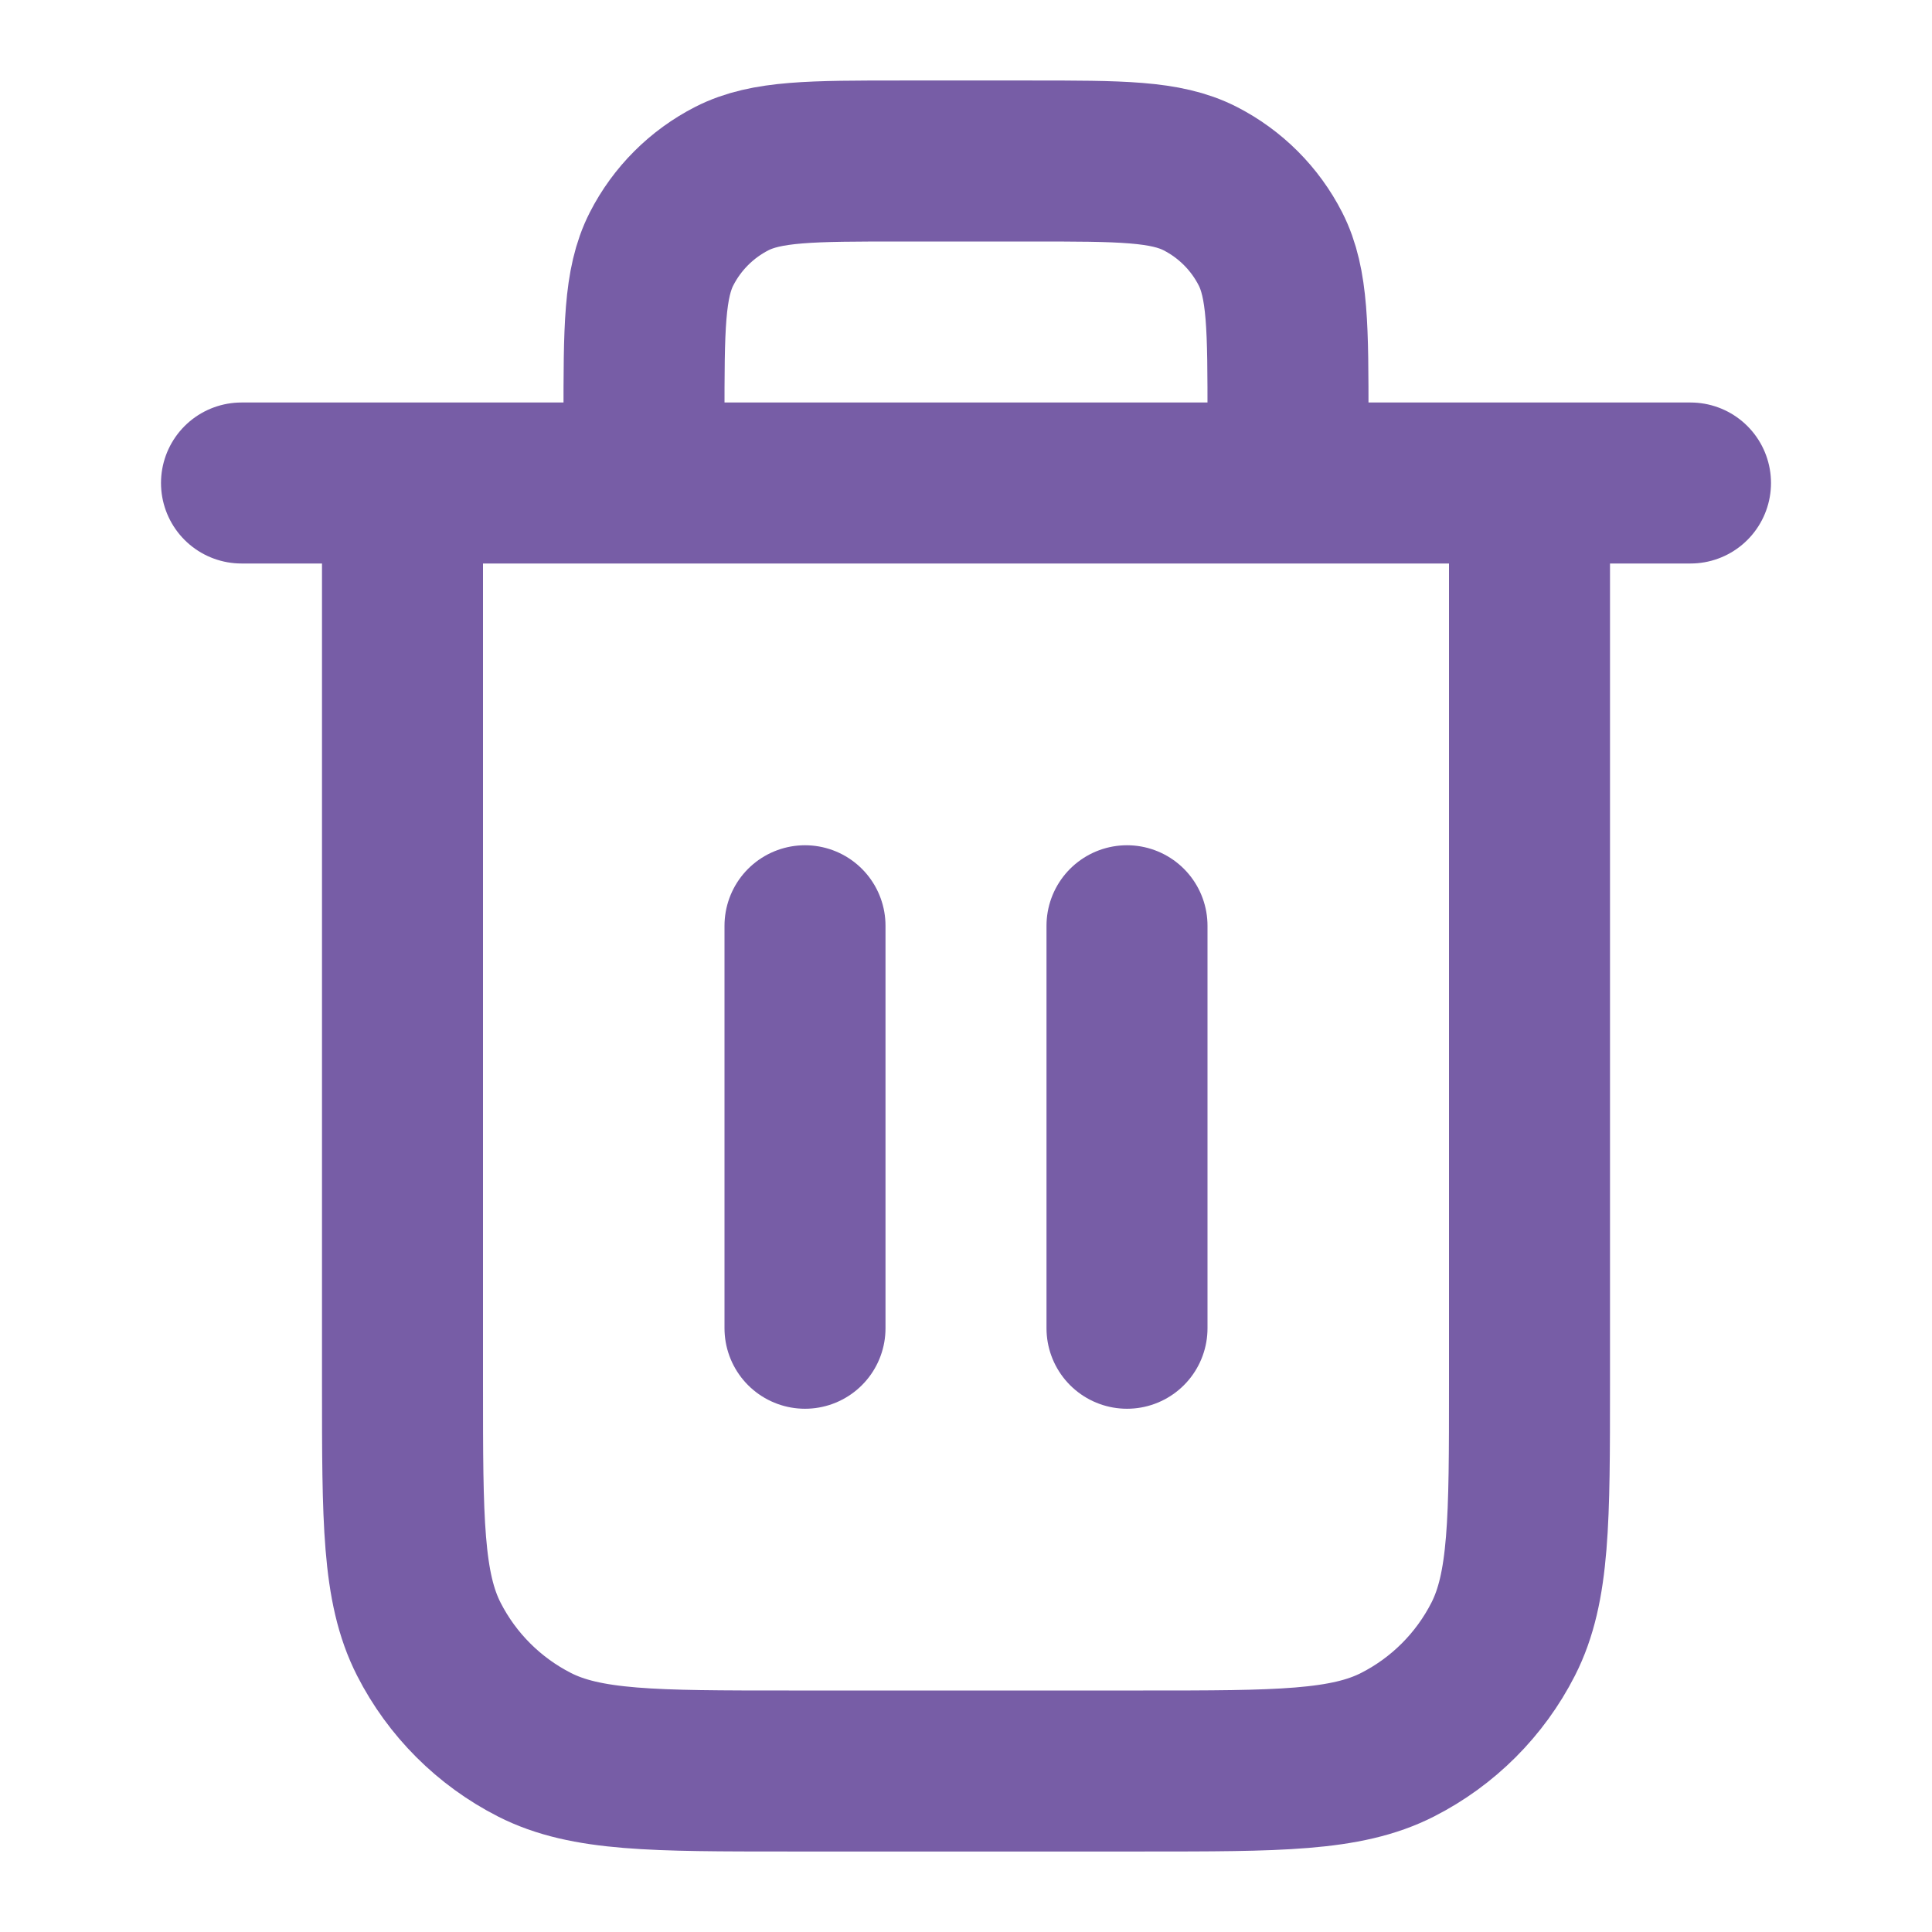
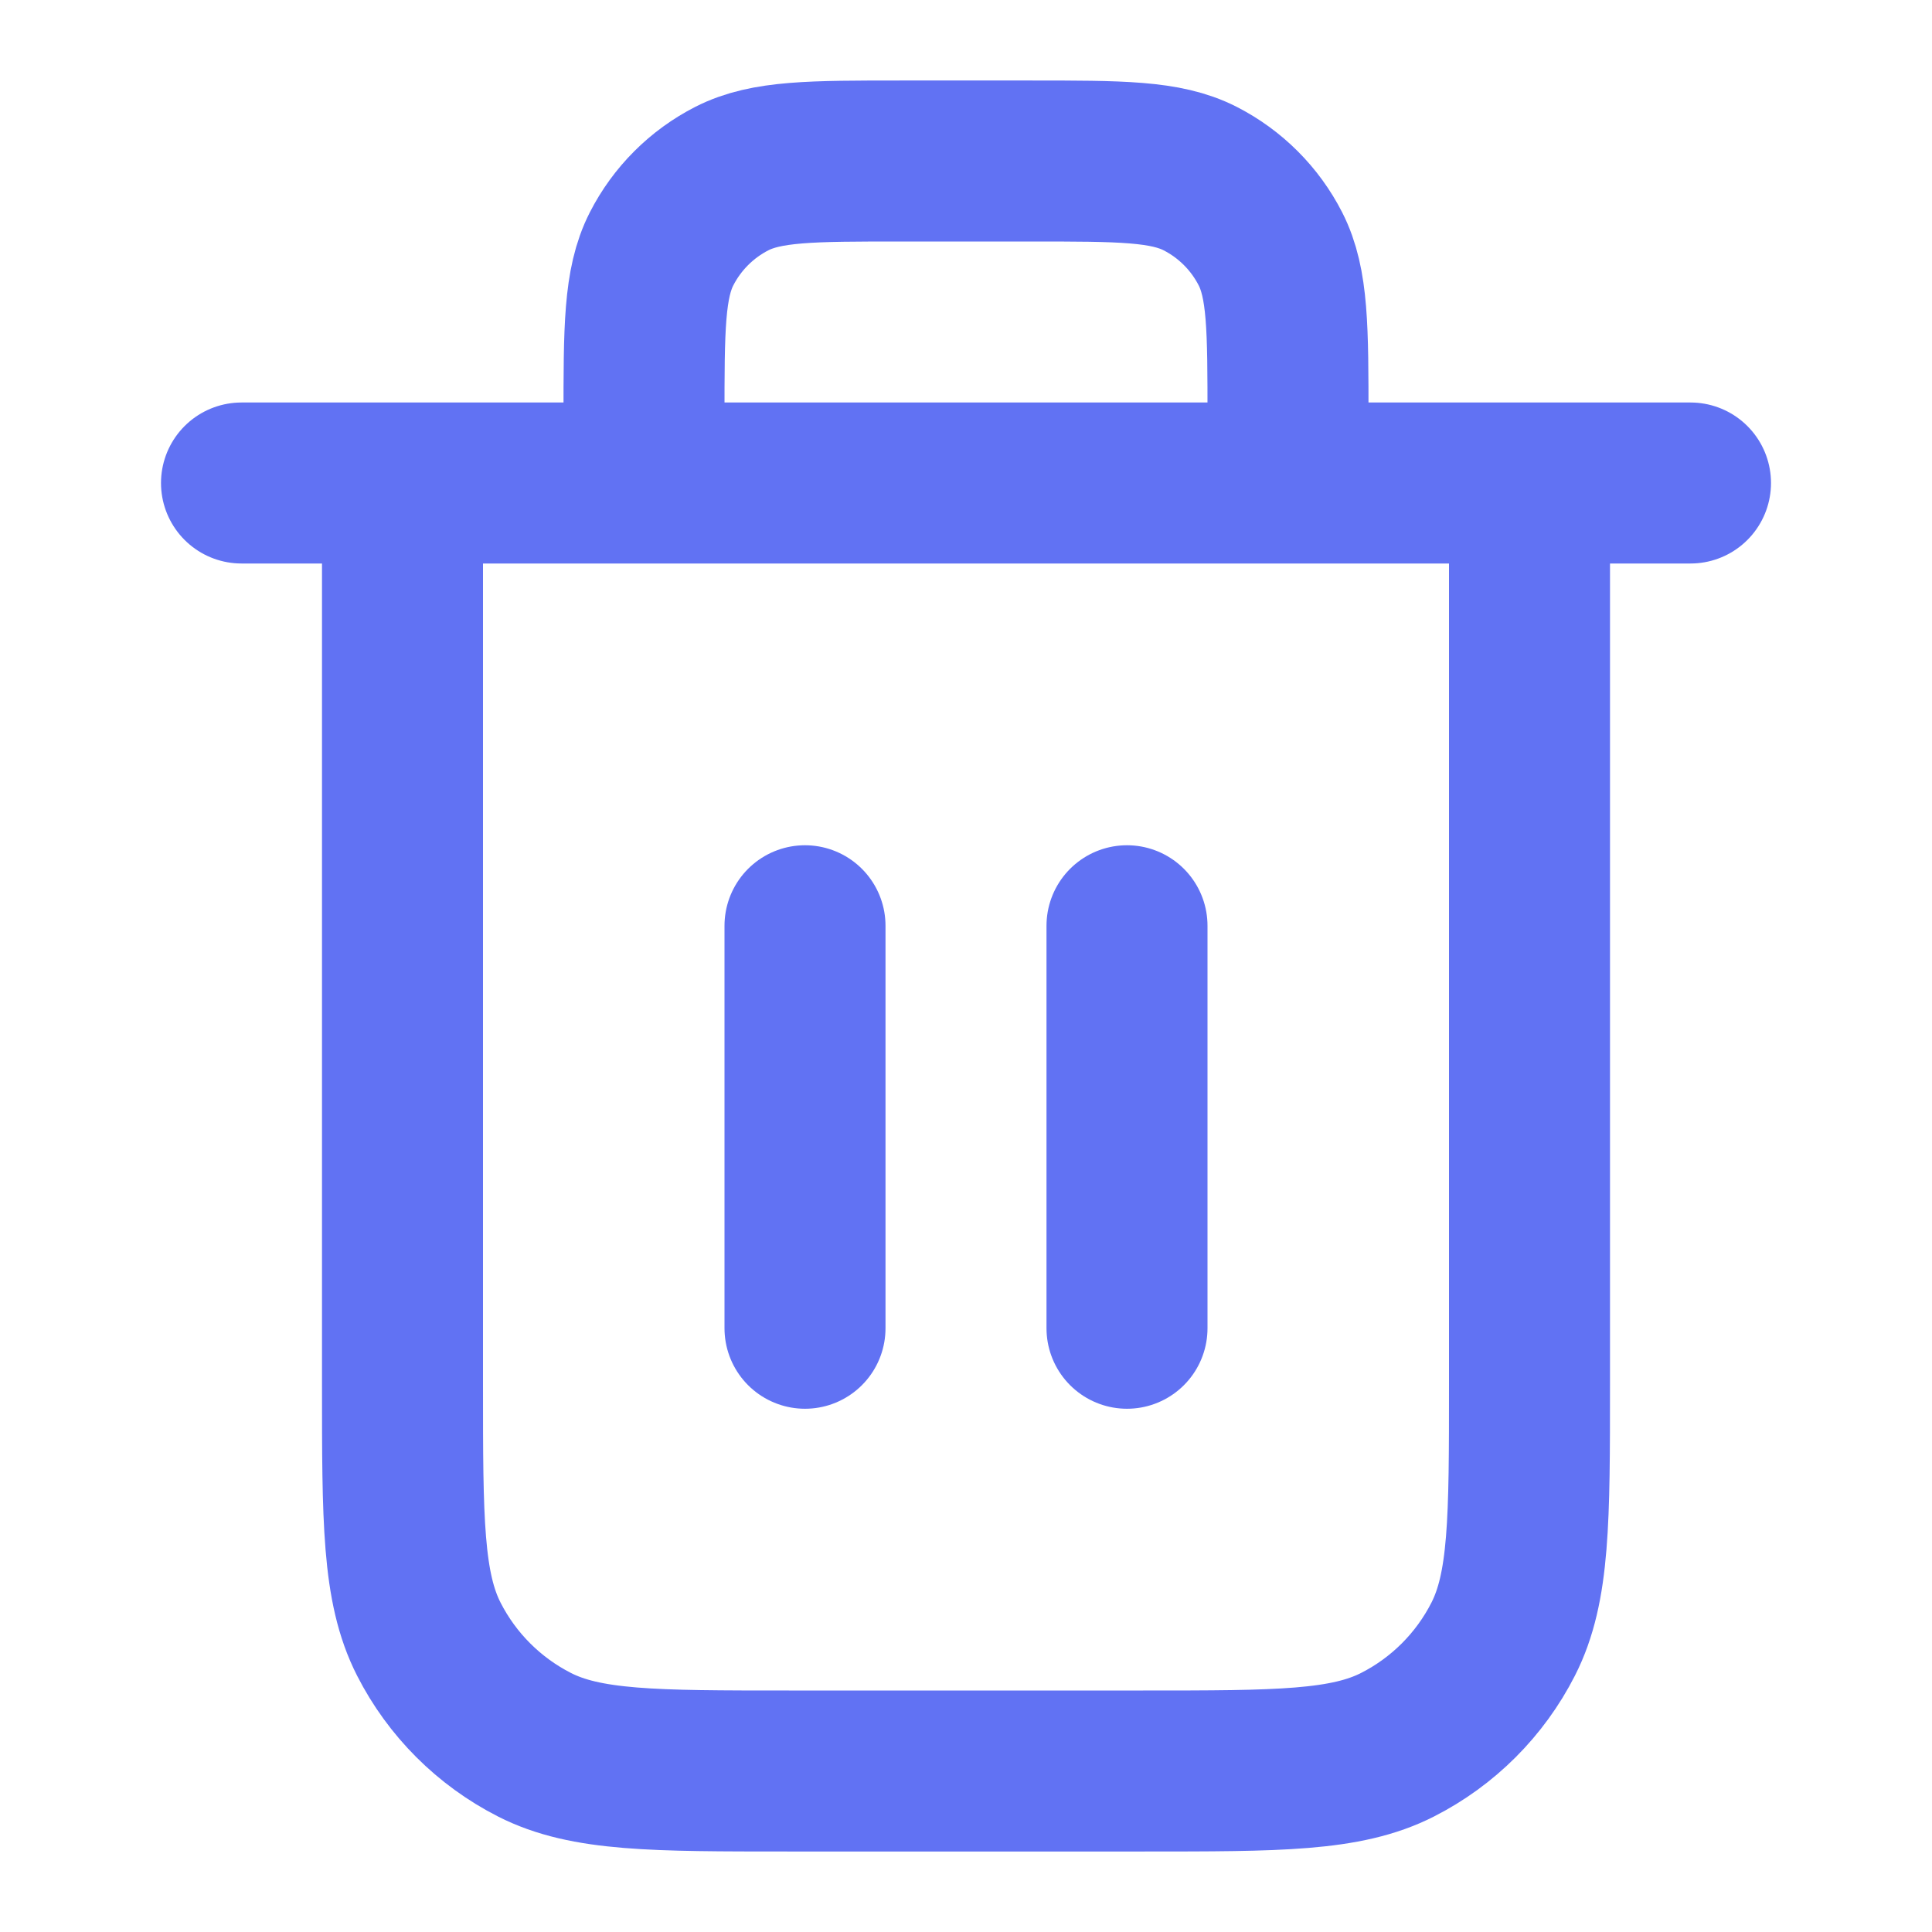
<svg xmlns="http://www.w3.org/2000/svg" width="24" height="24" viewBox="0 0 24 24" fill="none">
-   <path d="M16 6V5.2C16 4.08 16 3.52 15.782 3.092C15.59 2.716 15.284 2.41 14.908 2.218C14.48 2 13.92 2 12.8 2H11.2C10.08 2 9.52 2 9.092 2.218C8.716 2.41 8.41 2.716 8.218 3.092C8 3.52 8 4.08 8 5.2V6M10 11.5V16.5M14 11.5V16.5M3 6H21M19 6V17.2C19 18.88 19 19.72 18.673 20.362C18.385 20.927 17.927 21.385 17.362 21.673C16.72 22 15.88 22 14.2 22H9.8C8.12 22 7.28 22 6.638 21.673C6.074 21.385 5.615 20.927 5.327 20.362C5 19.72 5 18.88 5 17.2V6" stroke="#775DA6" stroke-width="2" stroke-linecap="round" stroke-linejoin="round" />
+   <path d="M16 6V5.2C16 4.08 16 3.52 15.782 3.092C15.59 2.716 15.284 2.41 14.908 2.218C14.48 2 13.92 2 12.8 2H11.2C10.08 2 9.52 2 9.092 2.218C8.716 2.41 8.41 2.716 8.218 3.092C8 3.52 8 4.08 8 5.2V6M10 11.5V16.5M14 11.5V16.5M3 6H21M19 6V17.2C19 18.88 19 19.72 18.673 20.362C18.385 20.927 17.927 21.385 17.362 21.673C16.72 22 15.88 22 14.2 22H9.8C8.12 22 7.28 22 6.638 21.673C6.074 21.385 5.615 20.927 5.327 20.362C5 19.72 5 18.88 5 17.2V6" stroke="#6172f3" stroke-width="2" stroke-linecap="round" stroke-linejoin="round" />
</svg>
